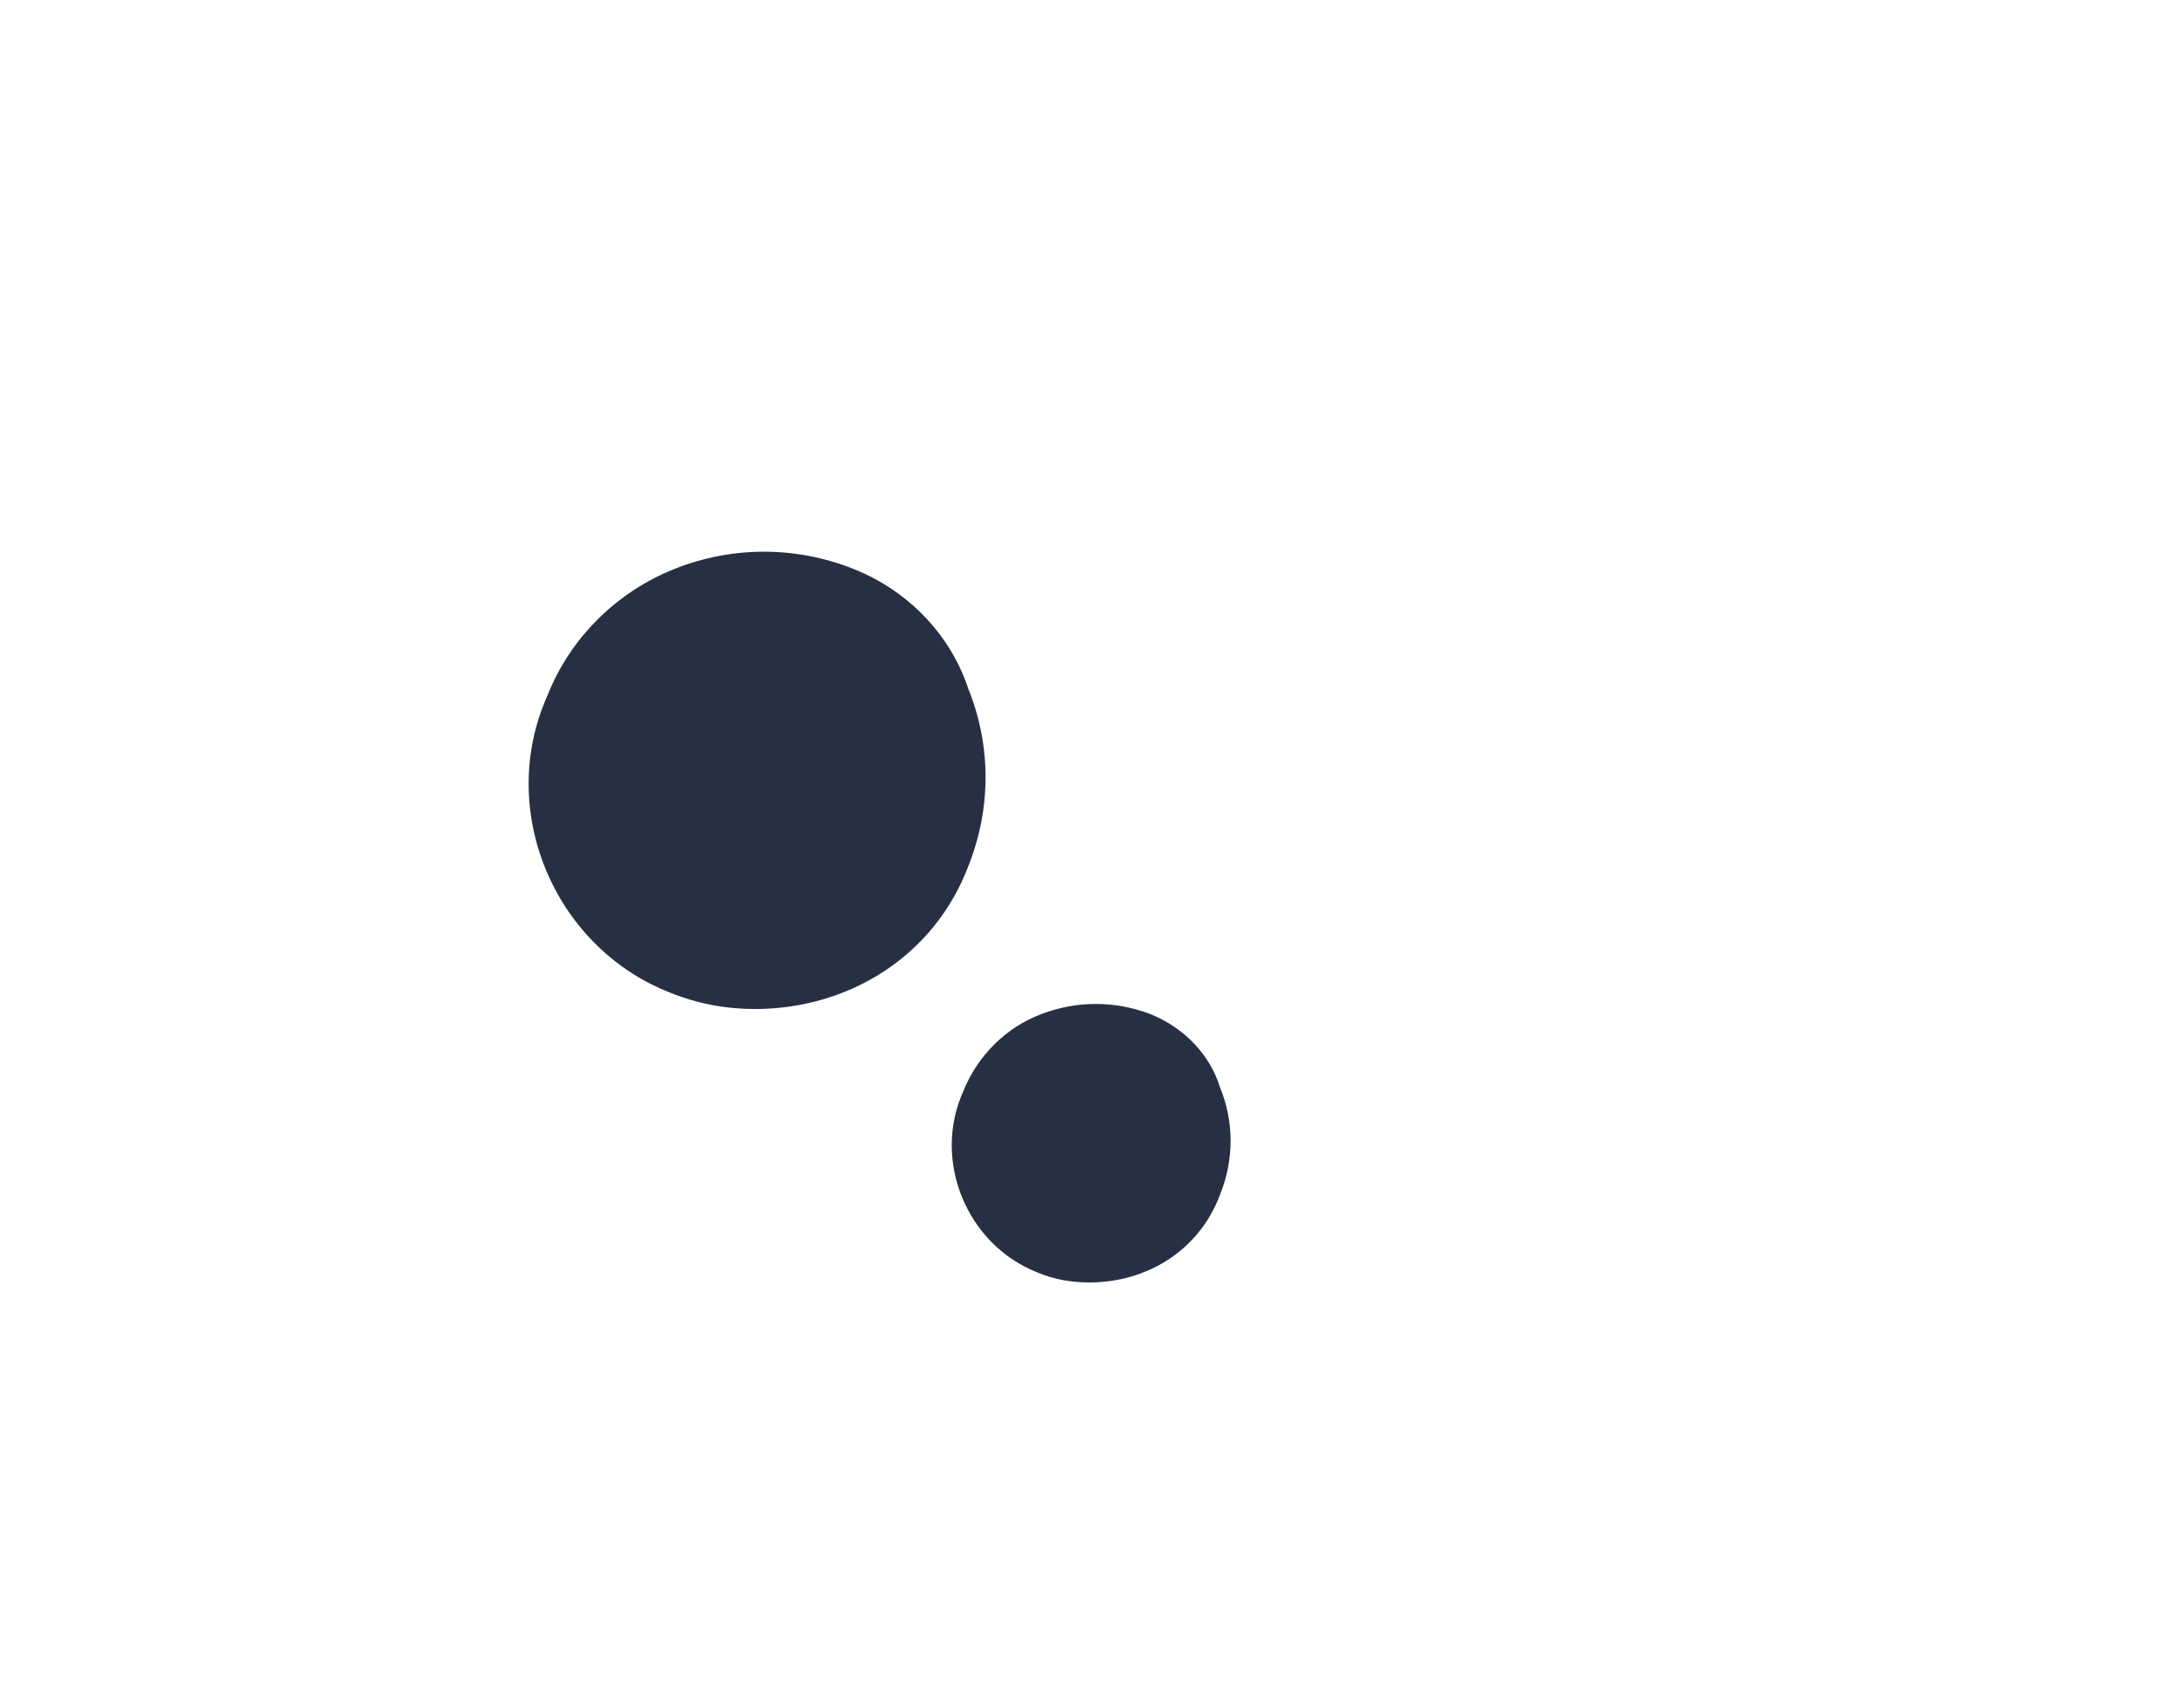
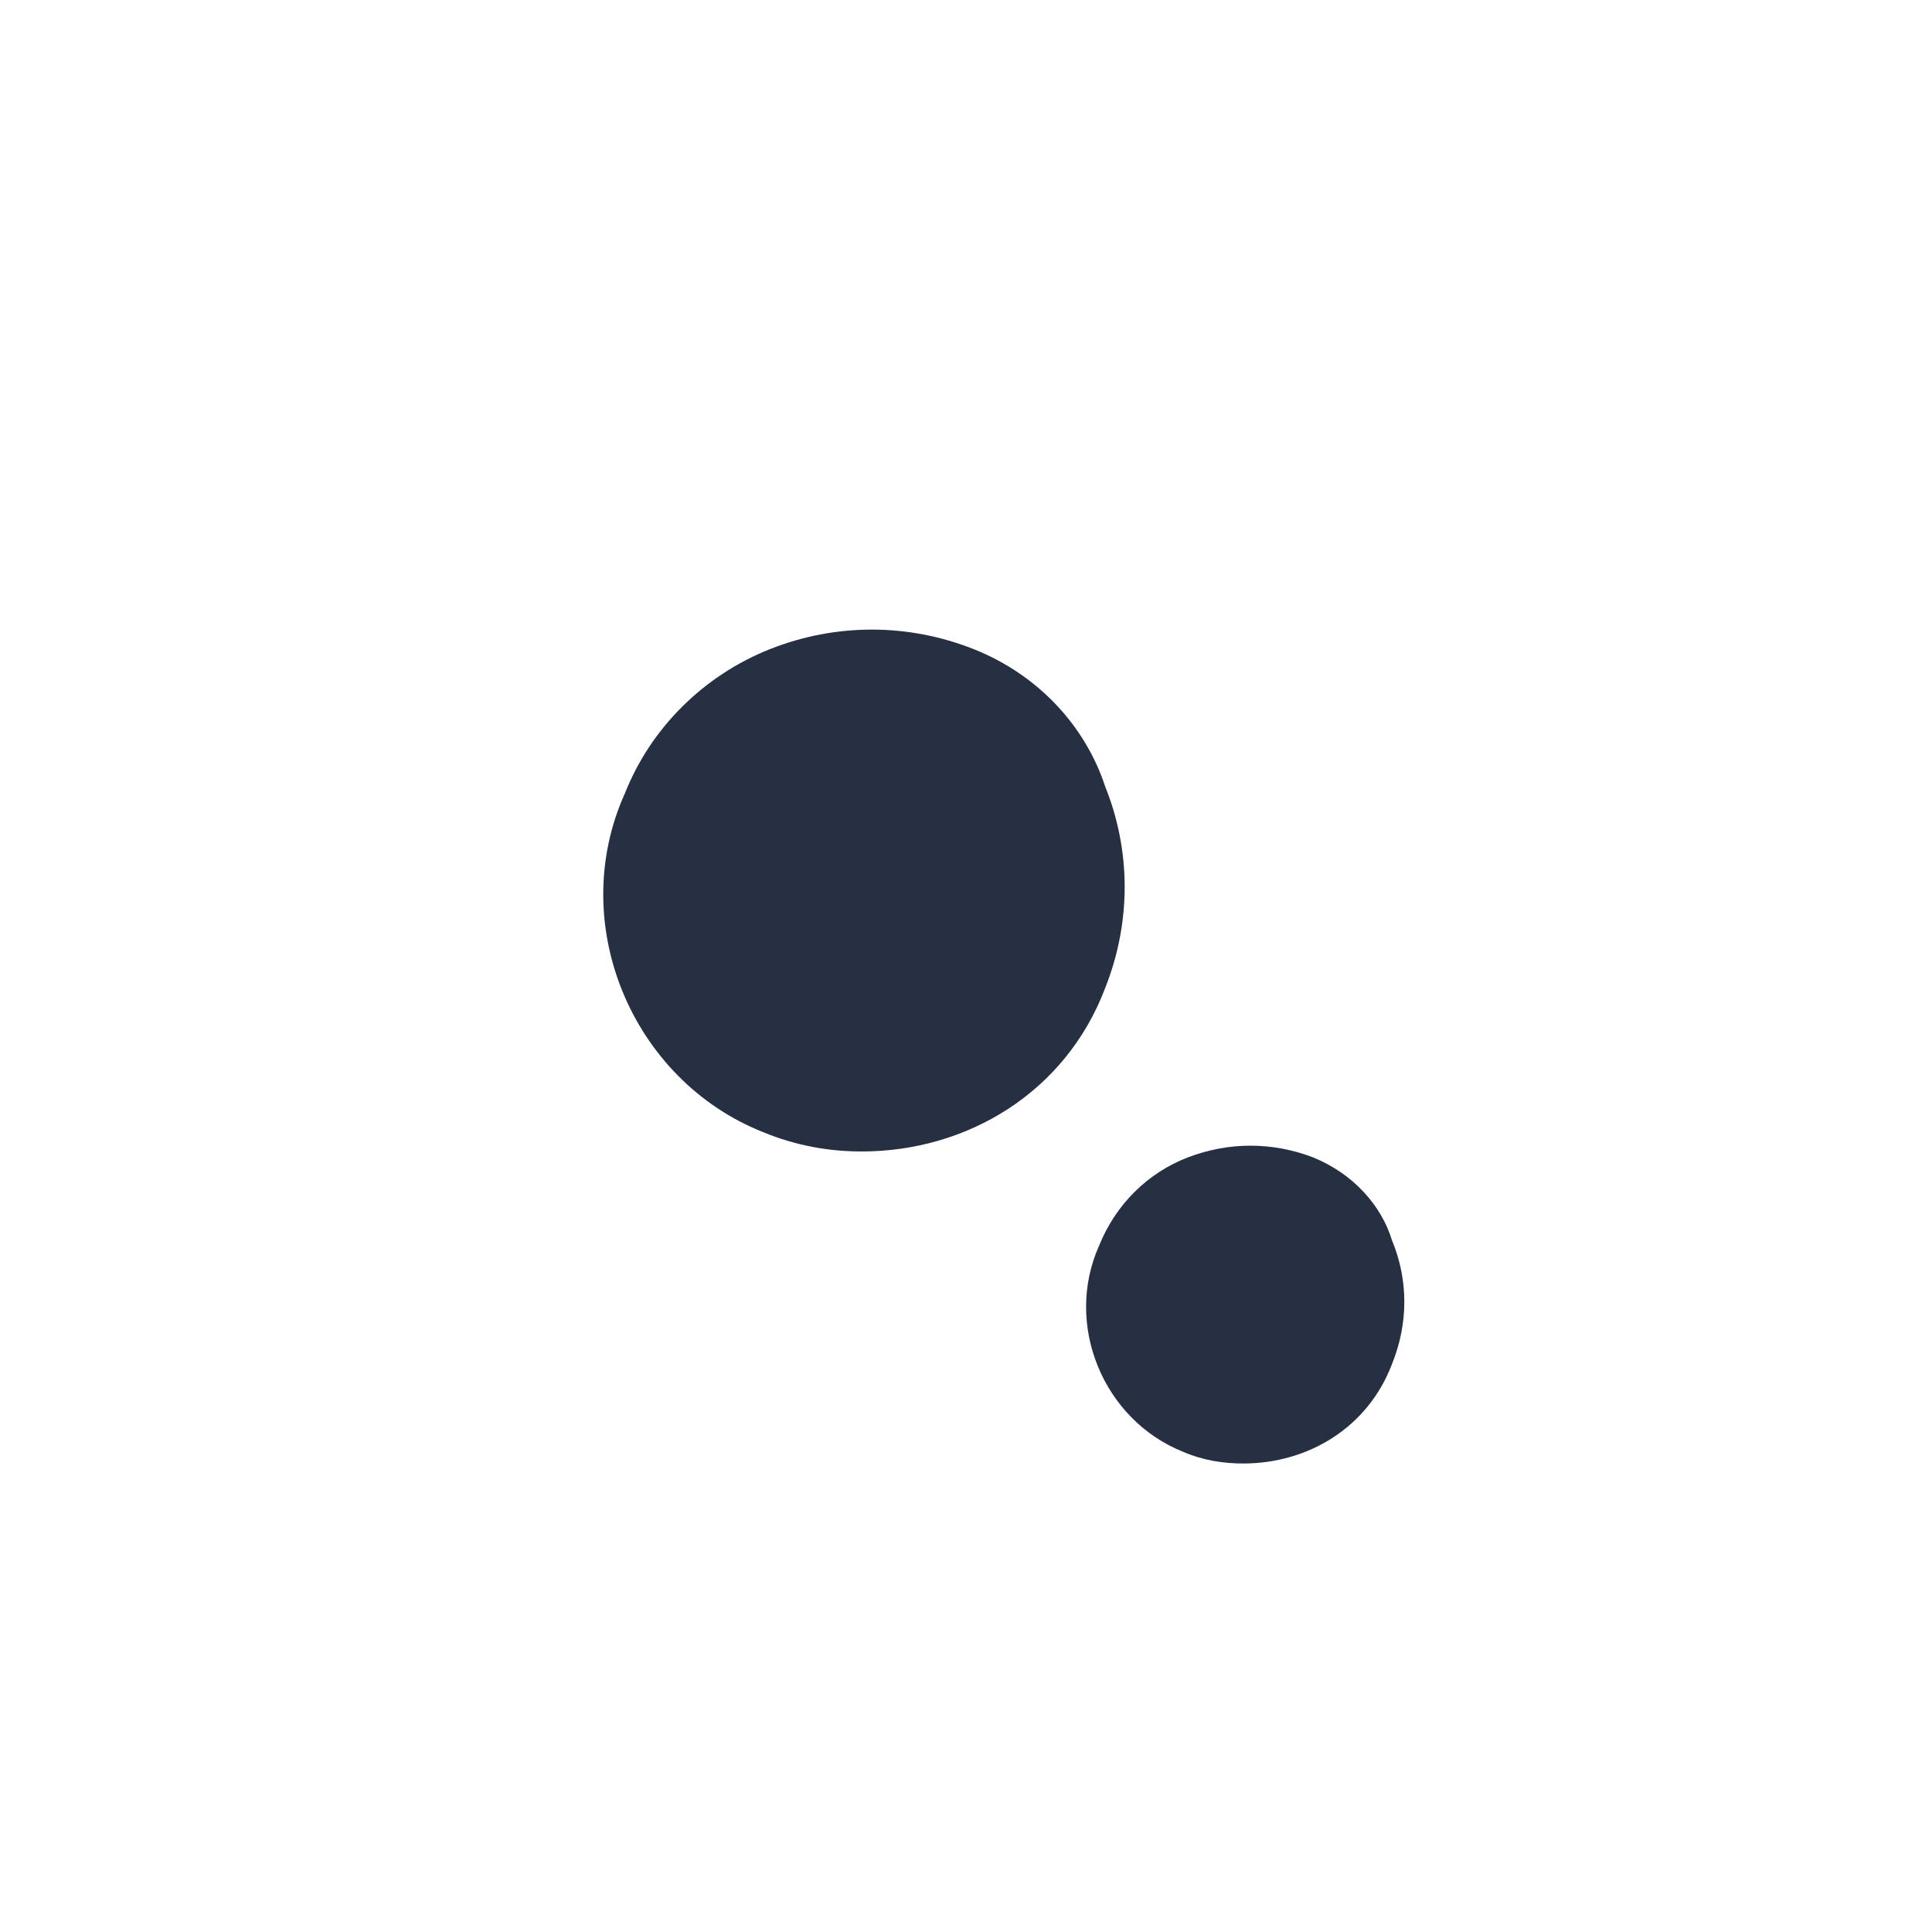
- <svg xmlns="http://www.w3.org/2000/svg" version="1.1" id="Layer_1" x="0px" y="0px" viewBox="0 0 258 200" style="enable-background:new 0 0 258 349;" xml:space="preserve">
+ <svg xmlns="http://www.w3.org/2000/svg" version="1.1" id="Layer_1" x="0px" y="0px" viewBox="0 0 200 200" style="enable-background:new 0 0 200 200;" xml:space="preserve">
  <style type="text/css">
	.st0{fill:#273042;}
</style>
  <g id="Page-1">
    <g id="Group-2" transform="translate(94.5, 157.5)">
      <path id="Shape_3_" class="st0" d="M6.3-90.3C-0.5-93-8-93-14.8-90.3s-12.3,8.1-15,14.9c-6.1,13.5,0.7,29.7,14.3,35.1    c3.4,1.4,6.8,2,10.2,2c10.9,0,21.1-6.1,25.2-16.9c2.7-6.8,2.7-14.2,0-20.9C17.9-82.2,13.1-87.6,6.3-90.3z">
        <animate id="bigIn" attributeName="fill" from="#273042" to="#17BCE2" dur="13s" begin="0s;bigOut.end" />
        <animate id="bigOut" attributeName="fill" from="#17BCE2" to="#273042" dur="3s" begin="smallOut.end" />
      </path>
      <g id="Group-2_1_" transform="translate(94.5, 157.5)">
        <path id="Shape_1_" class="st0" d="M-53.1-195.2c-4.2-1.6-8.7-1.6-12.9,0c-4.2,1.6-7.5,4.9-9.2,9.1c-3.7,8.2,0.4,18.1,8.7,21.4     c2.1,0.9,4.2,1.2,6.2,1.2c6.7,0,12.9-3.7,15.4-10.3c1.7-4.2,1.7-8.7,0-12.8C-46-190.2-48.9-193.5-53.1-195.2z">
          <animate id="smallIn" attributeName="fill" from="#273042" to="#17BCE2" dur="5s" begin="bigIn.begin+5s" />
          <animate id="smallOut" attributeName="fill" from="#17BCE2" to="#273042" dur="3s" begin="smallIn.end" />
        </path>
      </g>
    </g>
  </g>
</svg>
